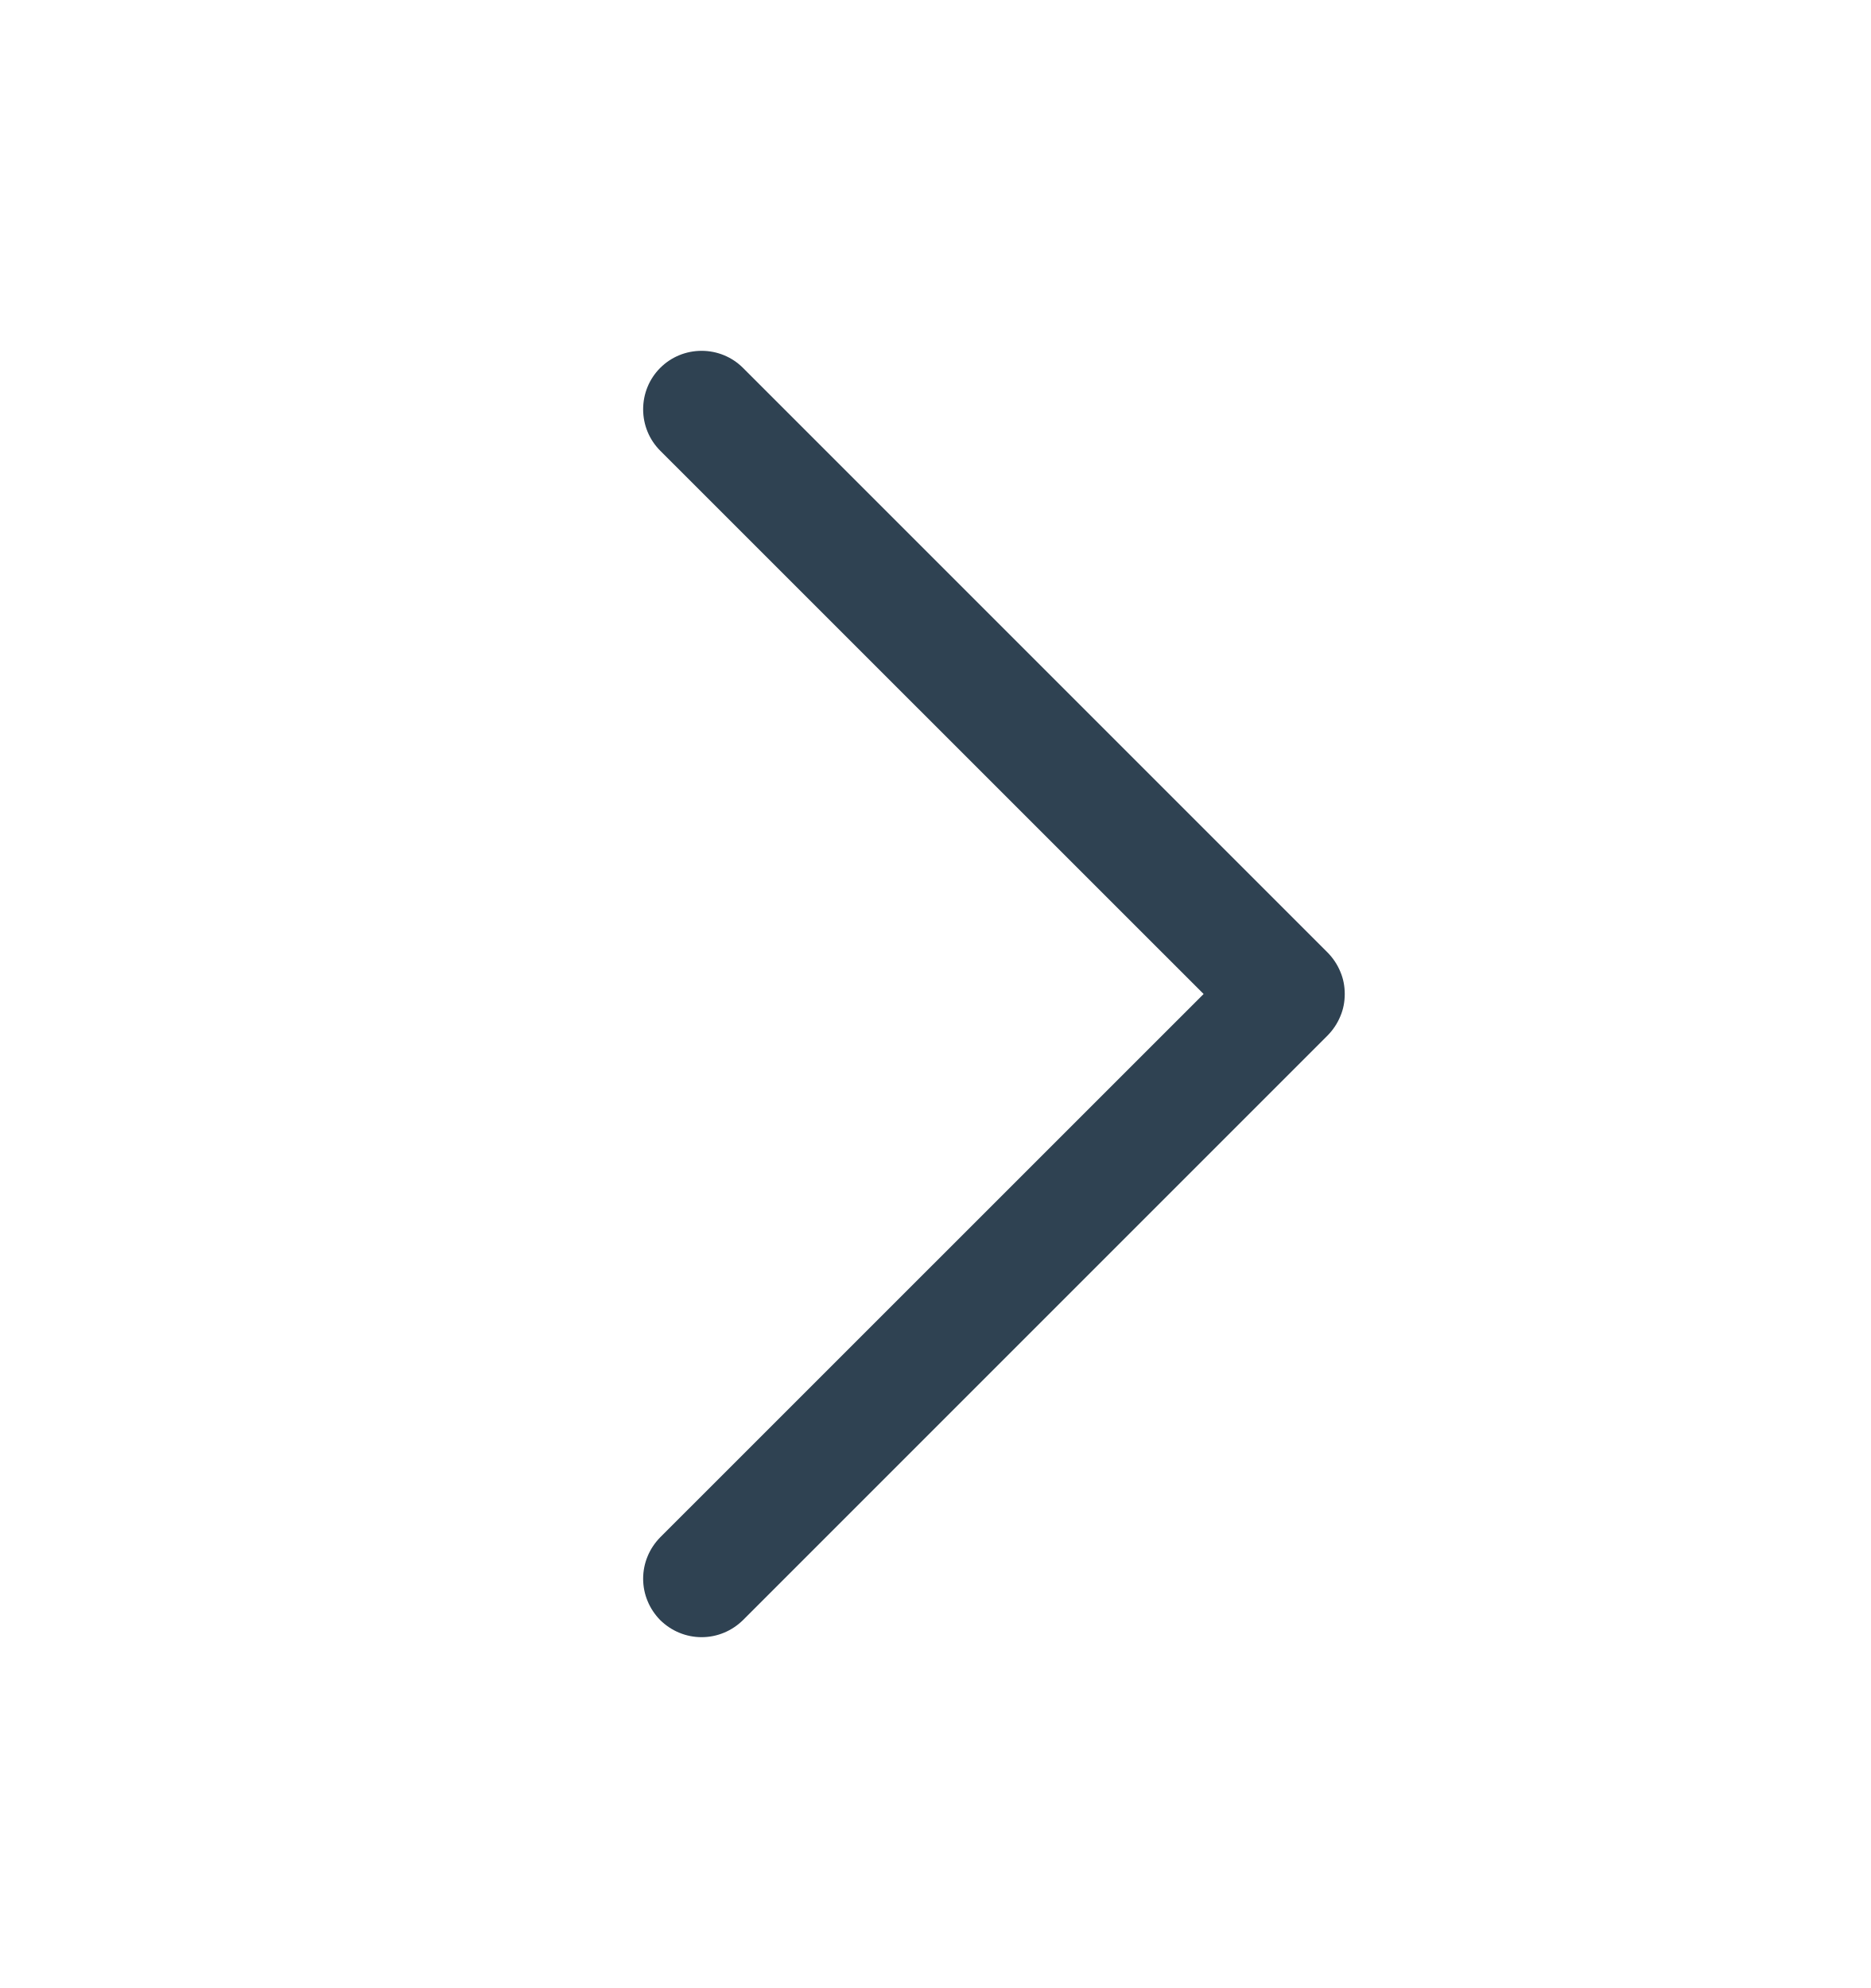
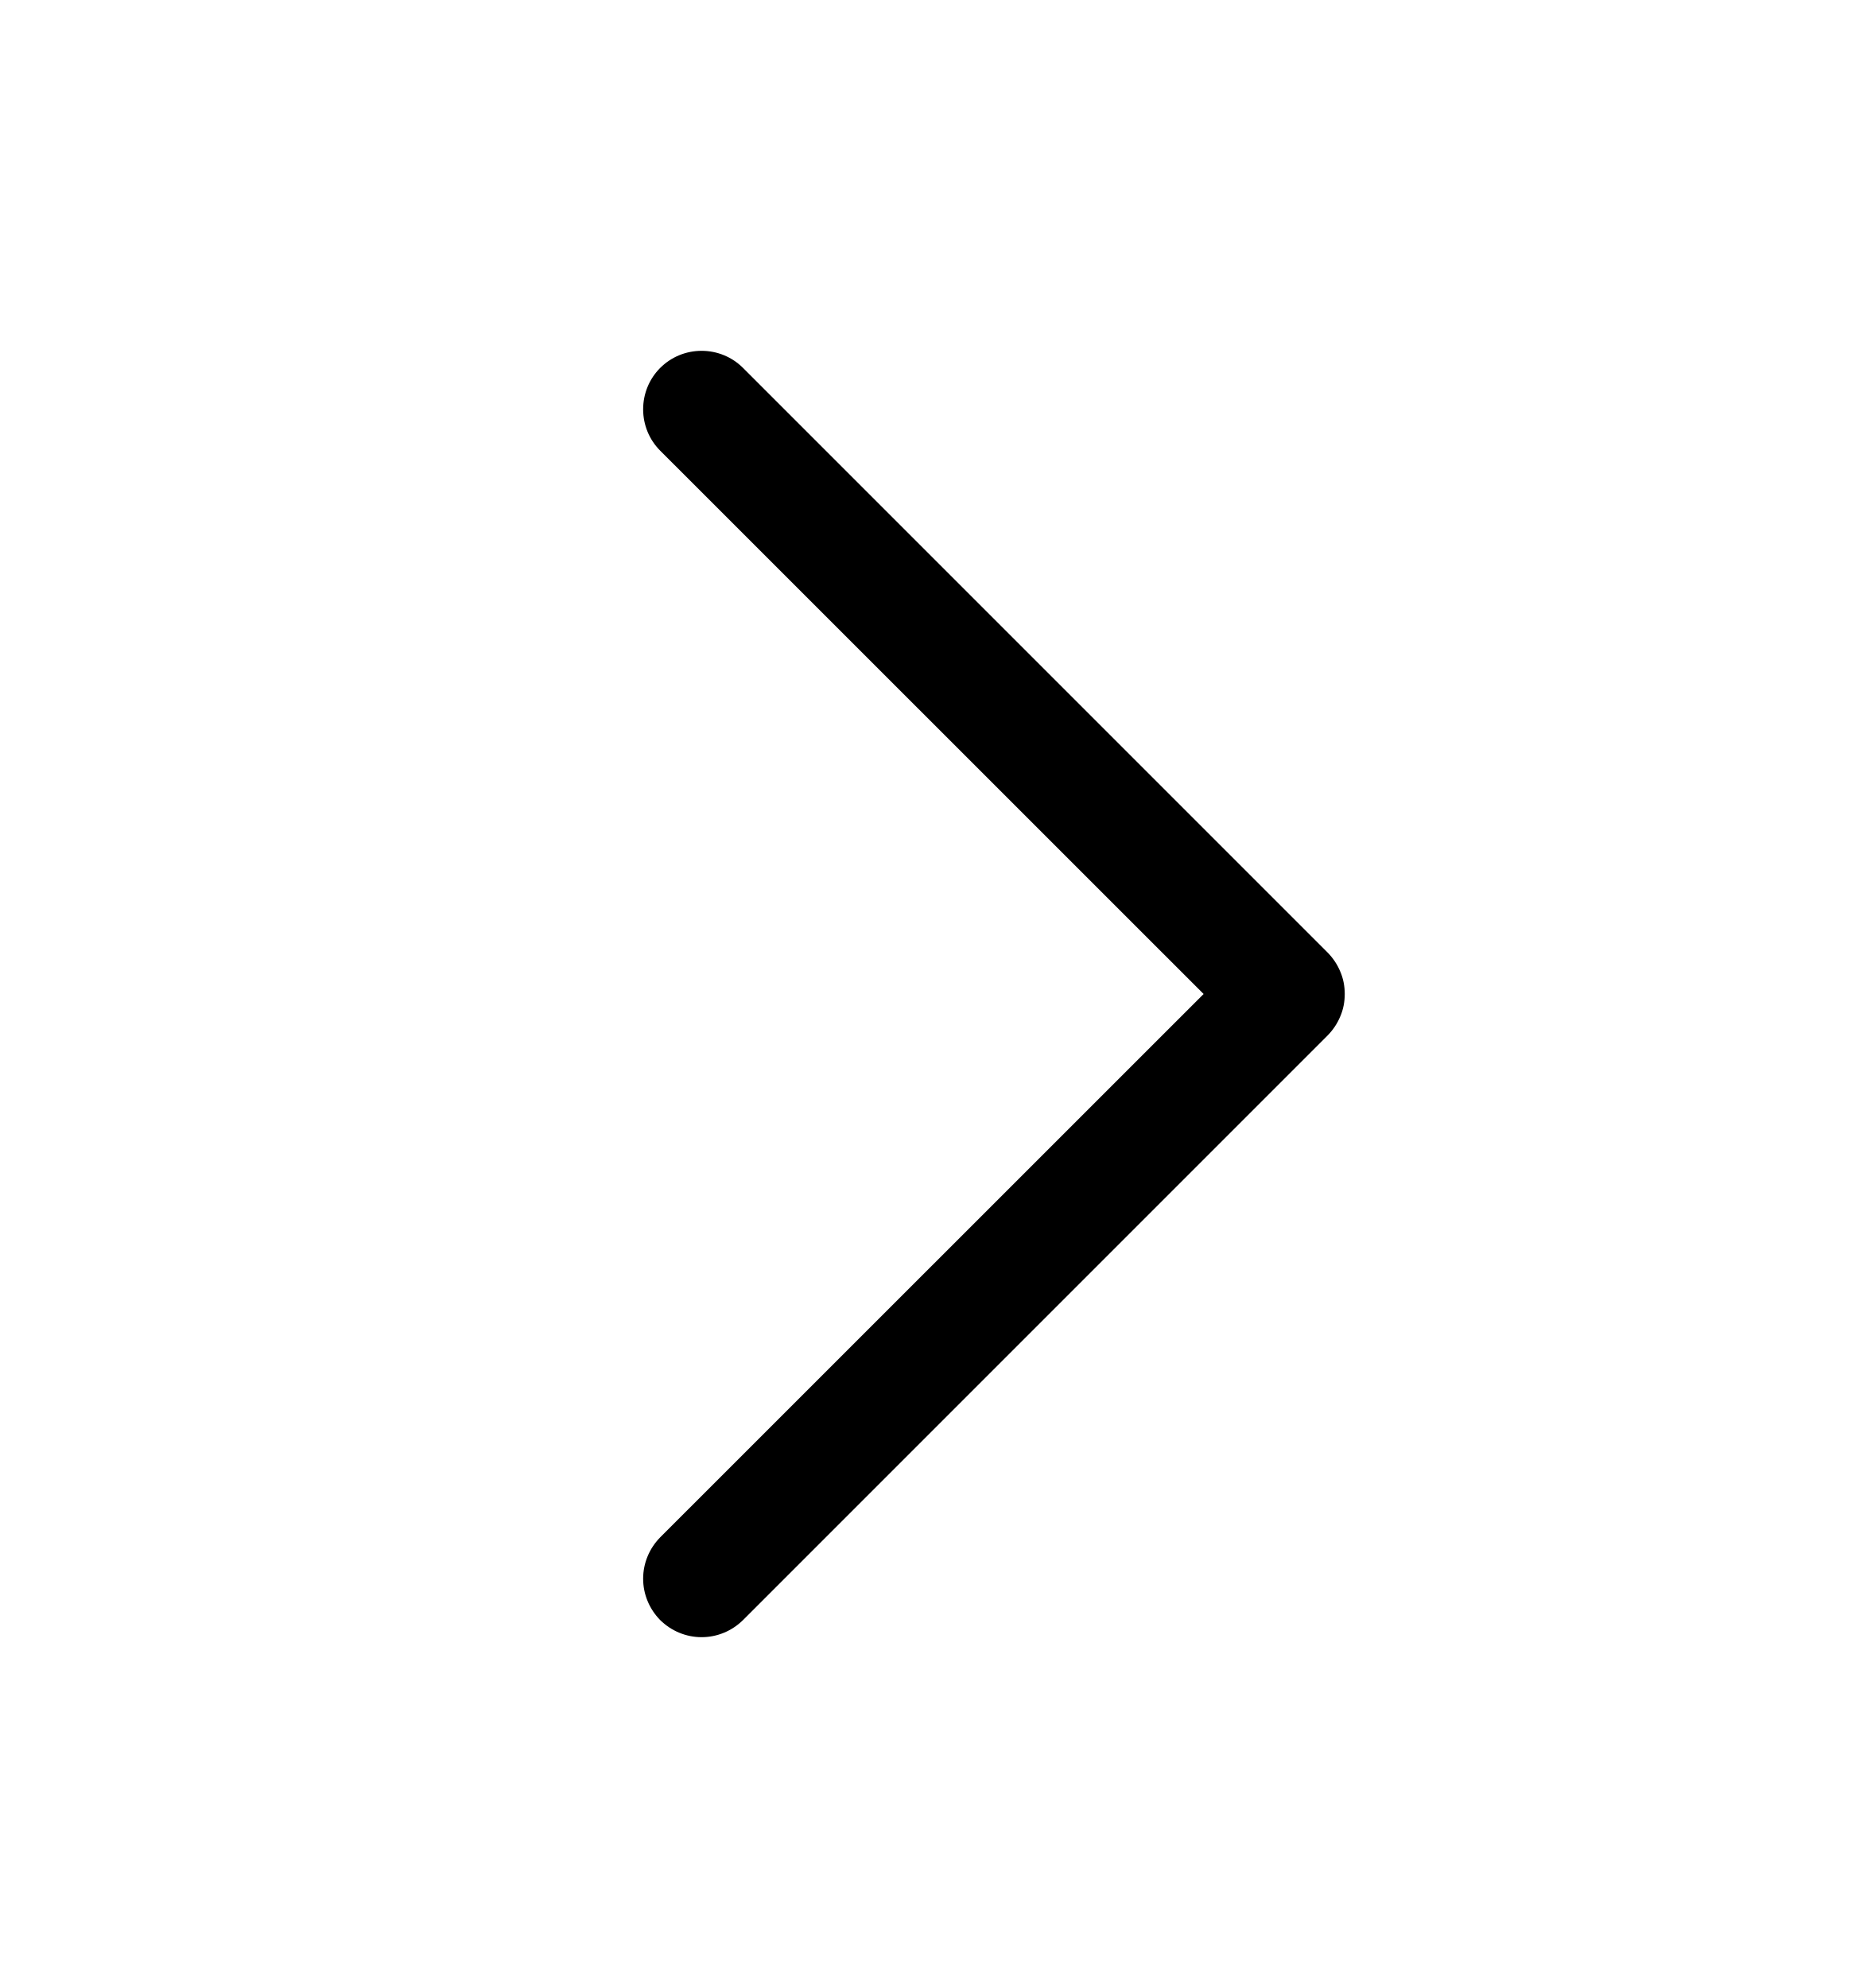
- <svg xmlns="http://www.w3.org/2000/svg" width="16" height="17" viewBox="0 0 16 17" fill="none">
+ <svg xmlns="http://www.w3.org/2000/svg" width="16" height="17" viewBox="0 0 16 17" fill="currentColor">
  <g id="CaretRight">
-     <path id="Vector" d="M11.354 8.854L6.354 13.854C6.307 13.9 6.252 13.937 6.191 13.962C6.131 13.987 6.066 14 6 14C5.934 14 5.869 13.987 5.809 13.962C5.748 13.937 5.693 13.9 5.646 13.854C5.6 13.807 5.563 13.752 5.538 13.691C5.513 13.631 5.5 13.566 5.5 13.5C5.5 13.434 5.513 13.369 5.538 13.309C5.563 13.248 5.6 13.193 5.646 13.146L10.293 8.5L5.646 3.854C5.552 3.76 5.5 3.633 5.5 3.5C5.5 3.367 5.552 3.24 5.646 3.146C5.74 3.052 5.867 3 6 3C6.133 3 6.26 3.052 6.354 3.146L11.354 8.146C11.4 8.193 11.437 8.248 11.462 8.309C11.488 8.369 11.5 8.434 11.5 8.5C11.5 8.566 11.488 8.631 11.462 8.691C11.437 8.752 11.4 8.807 11.354 8.854Z" fill="#2F4252" />
+     <path id="Vector" d="M11.354 8.854L6.354 13.854C6.307 13.9 6.252 13.937 6.191 13.962C6.131 13.987 6.066 14 6 14C5.934 14 5.869 13.987 5.809 13.962C5.748 13.937 5.693 13.9 5.646 13.854C5.6 13.807 5.563 13.752 5.538 13.691C5.513 13.631 5.5 13.566 5.5 13.5C5.5 13.434 5.513 13.369 5.538 13.309C5.563 13.248 5.6 13.193 5.646 13.146L10.293 8.5L5.646 3.854C5.552 3.76 5.5 3.633 5.5 3.5C5.5 3.367 5.552 3.24 5.646 3.146C5.74 3.052 5.867 3 6 3C6.133 3 6.26 3.052 6.354 3.146L11.354 8.146C11.4 8.193 11.437 8.248 11.462 8.309C11.488 8.369 11.5 8.434 11.5 8.5C11.5 8.566 11.488 8.631 11.462 8.691C11.437 8.752 11.4 8.807 11.354 8.854Z" fill="currentColor" />
  </g>
</svg>
